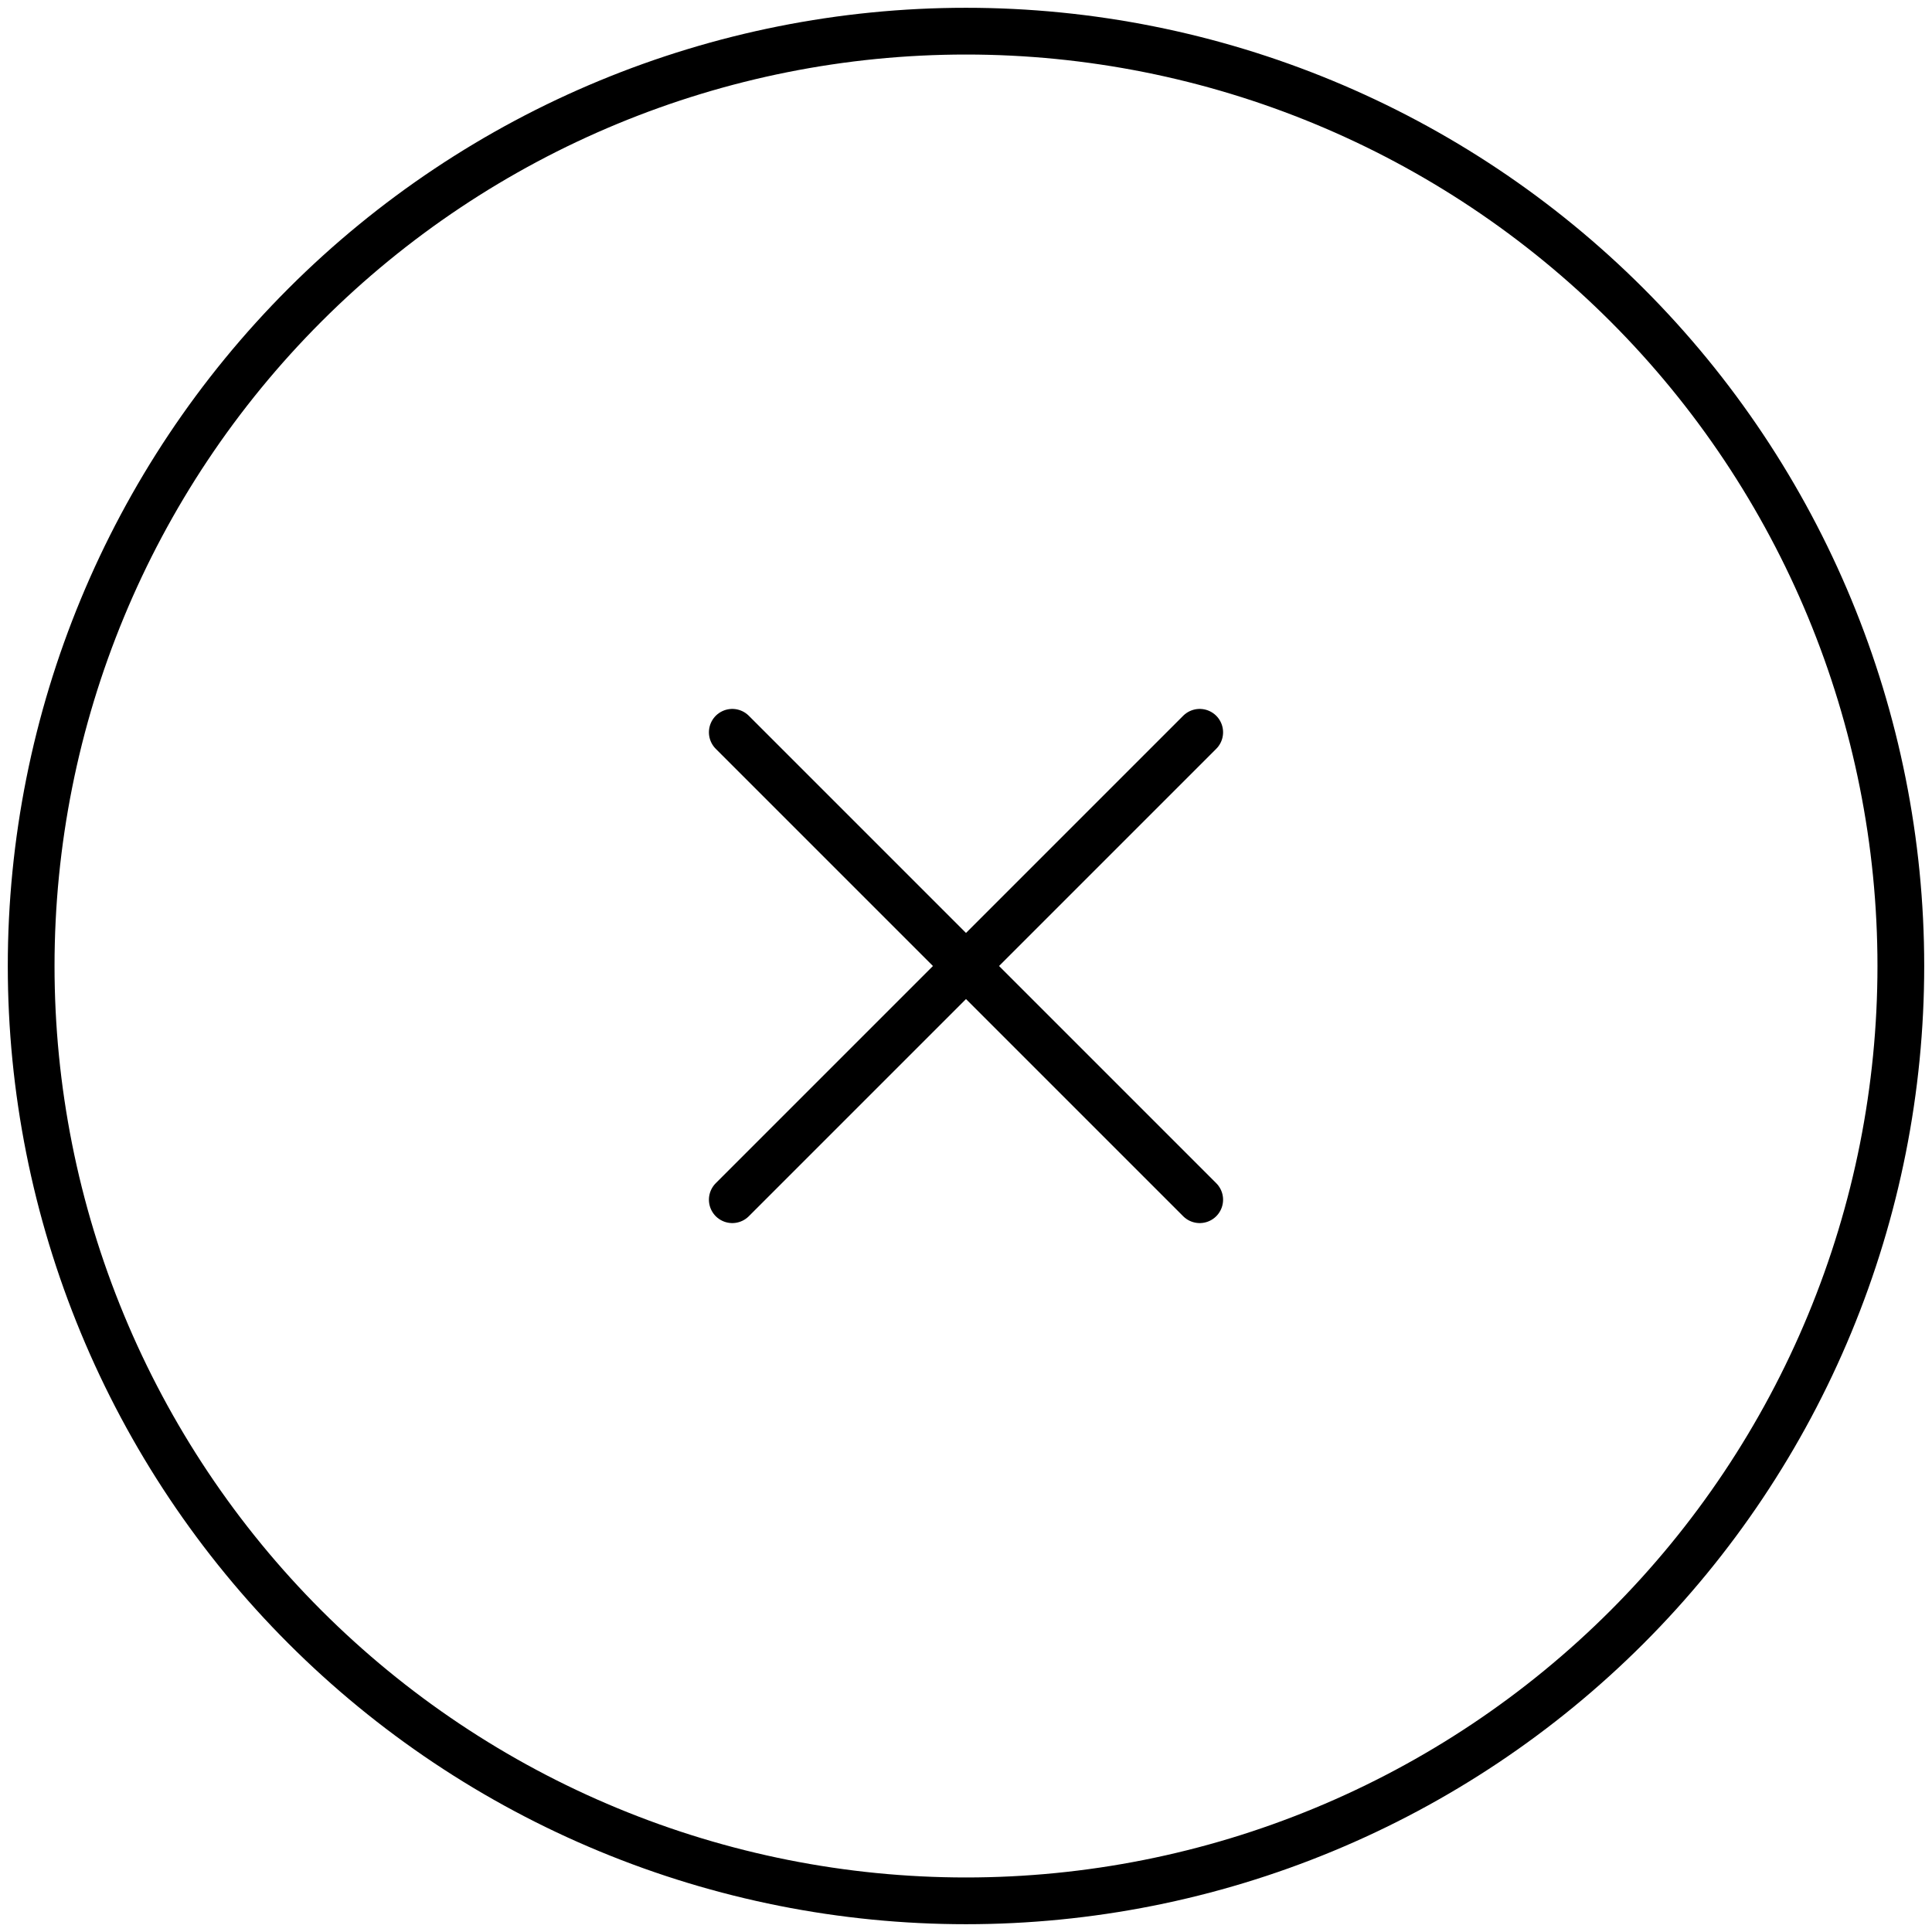
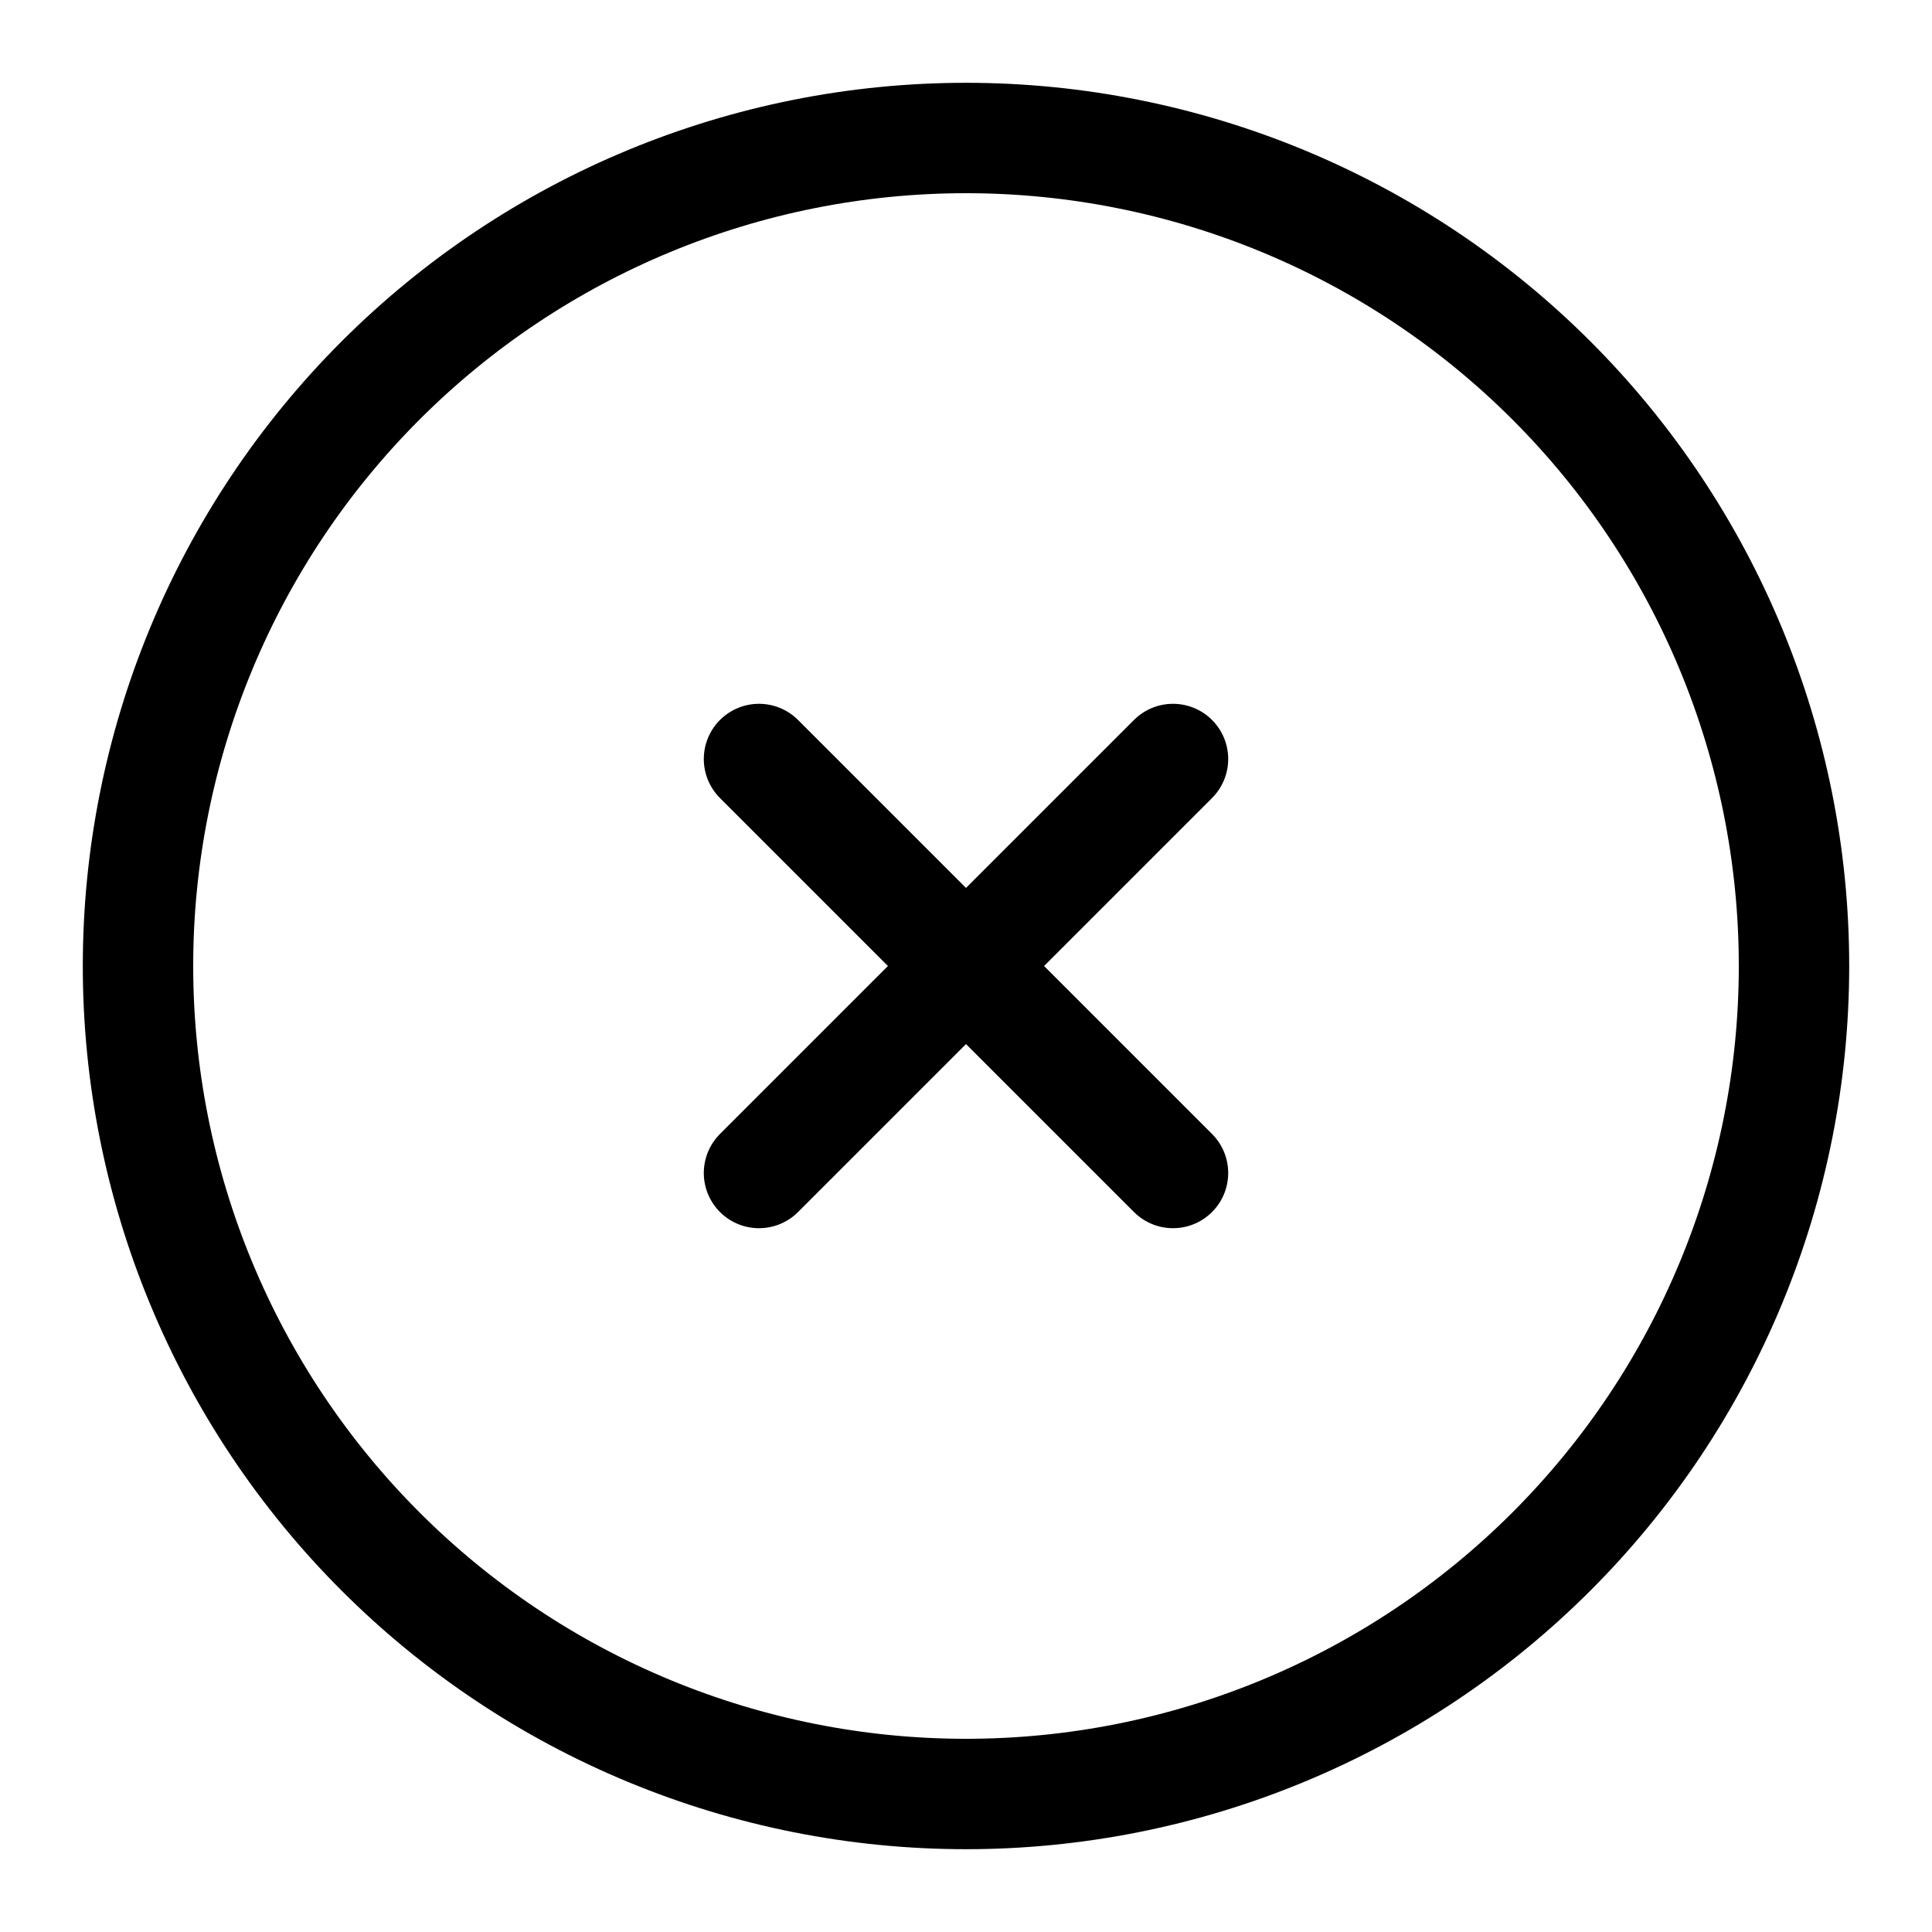
- <svg xmlns="http://www.w3.org/2000/svg" width="62" height="62" viewBox="0 0 62 62" fill="none">
-   <path d="M23.5 23.5L38.5 38.5M38.5 23.5L23.5 38.5M61 31C61 34.94 60.224 38.841 58.716 42.48C57.209 46.12 54.999 49.427 52.213 52.213C49.427 54.999 46.12 57.209 42.48 58.716C38.841 60.224 34.94 61 31 61C27.06 61 23.159 60.224 19.52 58.716C15.88 57.209 12.573 54.999 9.787 52.213C7.001 49.427 4.791 46.12 3.284 42.48C1.776 38.841 1 34.94 1 31C1 23.044 4.161 15.413 9.787 9.787C15.413 4.161 23.044 1 31 1C38.956 1 46.587 4.161 52.213 9.787C57.839 15.413 61 23.044 61 31Z" stroke="black" stroke-width="1.5" stroke-linecap="round" stroke-linejoin="round" />
+ <svg xmlns="http://www.w3.org/2000/svg" width="70" height="70" viewBox="-4 -4 70 70" fill="none" stroke-width="2" style="stroke-width: 5px;">
+   <path d="M23.5 23.5L38.5 38.5M38.5 23.5L23.5 38.5M61 31C61 34.94 60.224 38.841 58.716 42.48C57.209 46.12 54.999 49.427 52.213 52.213C49.427 54.999 46.12 57.209 42.48 58.716C38.841 60.224 34.94 61 31 61C27.06 61 23.159 60.224 19.52 58.716C15.88 57.209 12.573 54.999 9.787 52.213C7.001 49.427 4.791 46.12 3.284 42.48C1.776 38.841 1 34.94 1 31C1 23.044 4.161 15.413 9.787 9.787C15.413 4.161 23.044 1 31 1C38.956 1 46.587 4.161 52.213 9.787C57.839 15.413 61 23.044 61 31Z" stroke="black" stroke-width="4" stroke-linecap="round" stroke-linejoin="round" style="&#10;    /* stroke-width: 5px; */&#10;" />
</svg>
